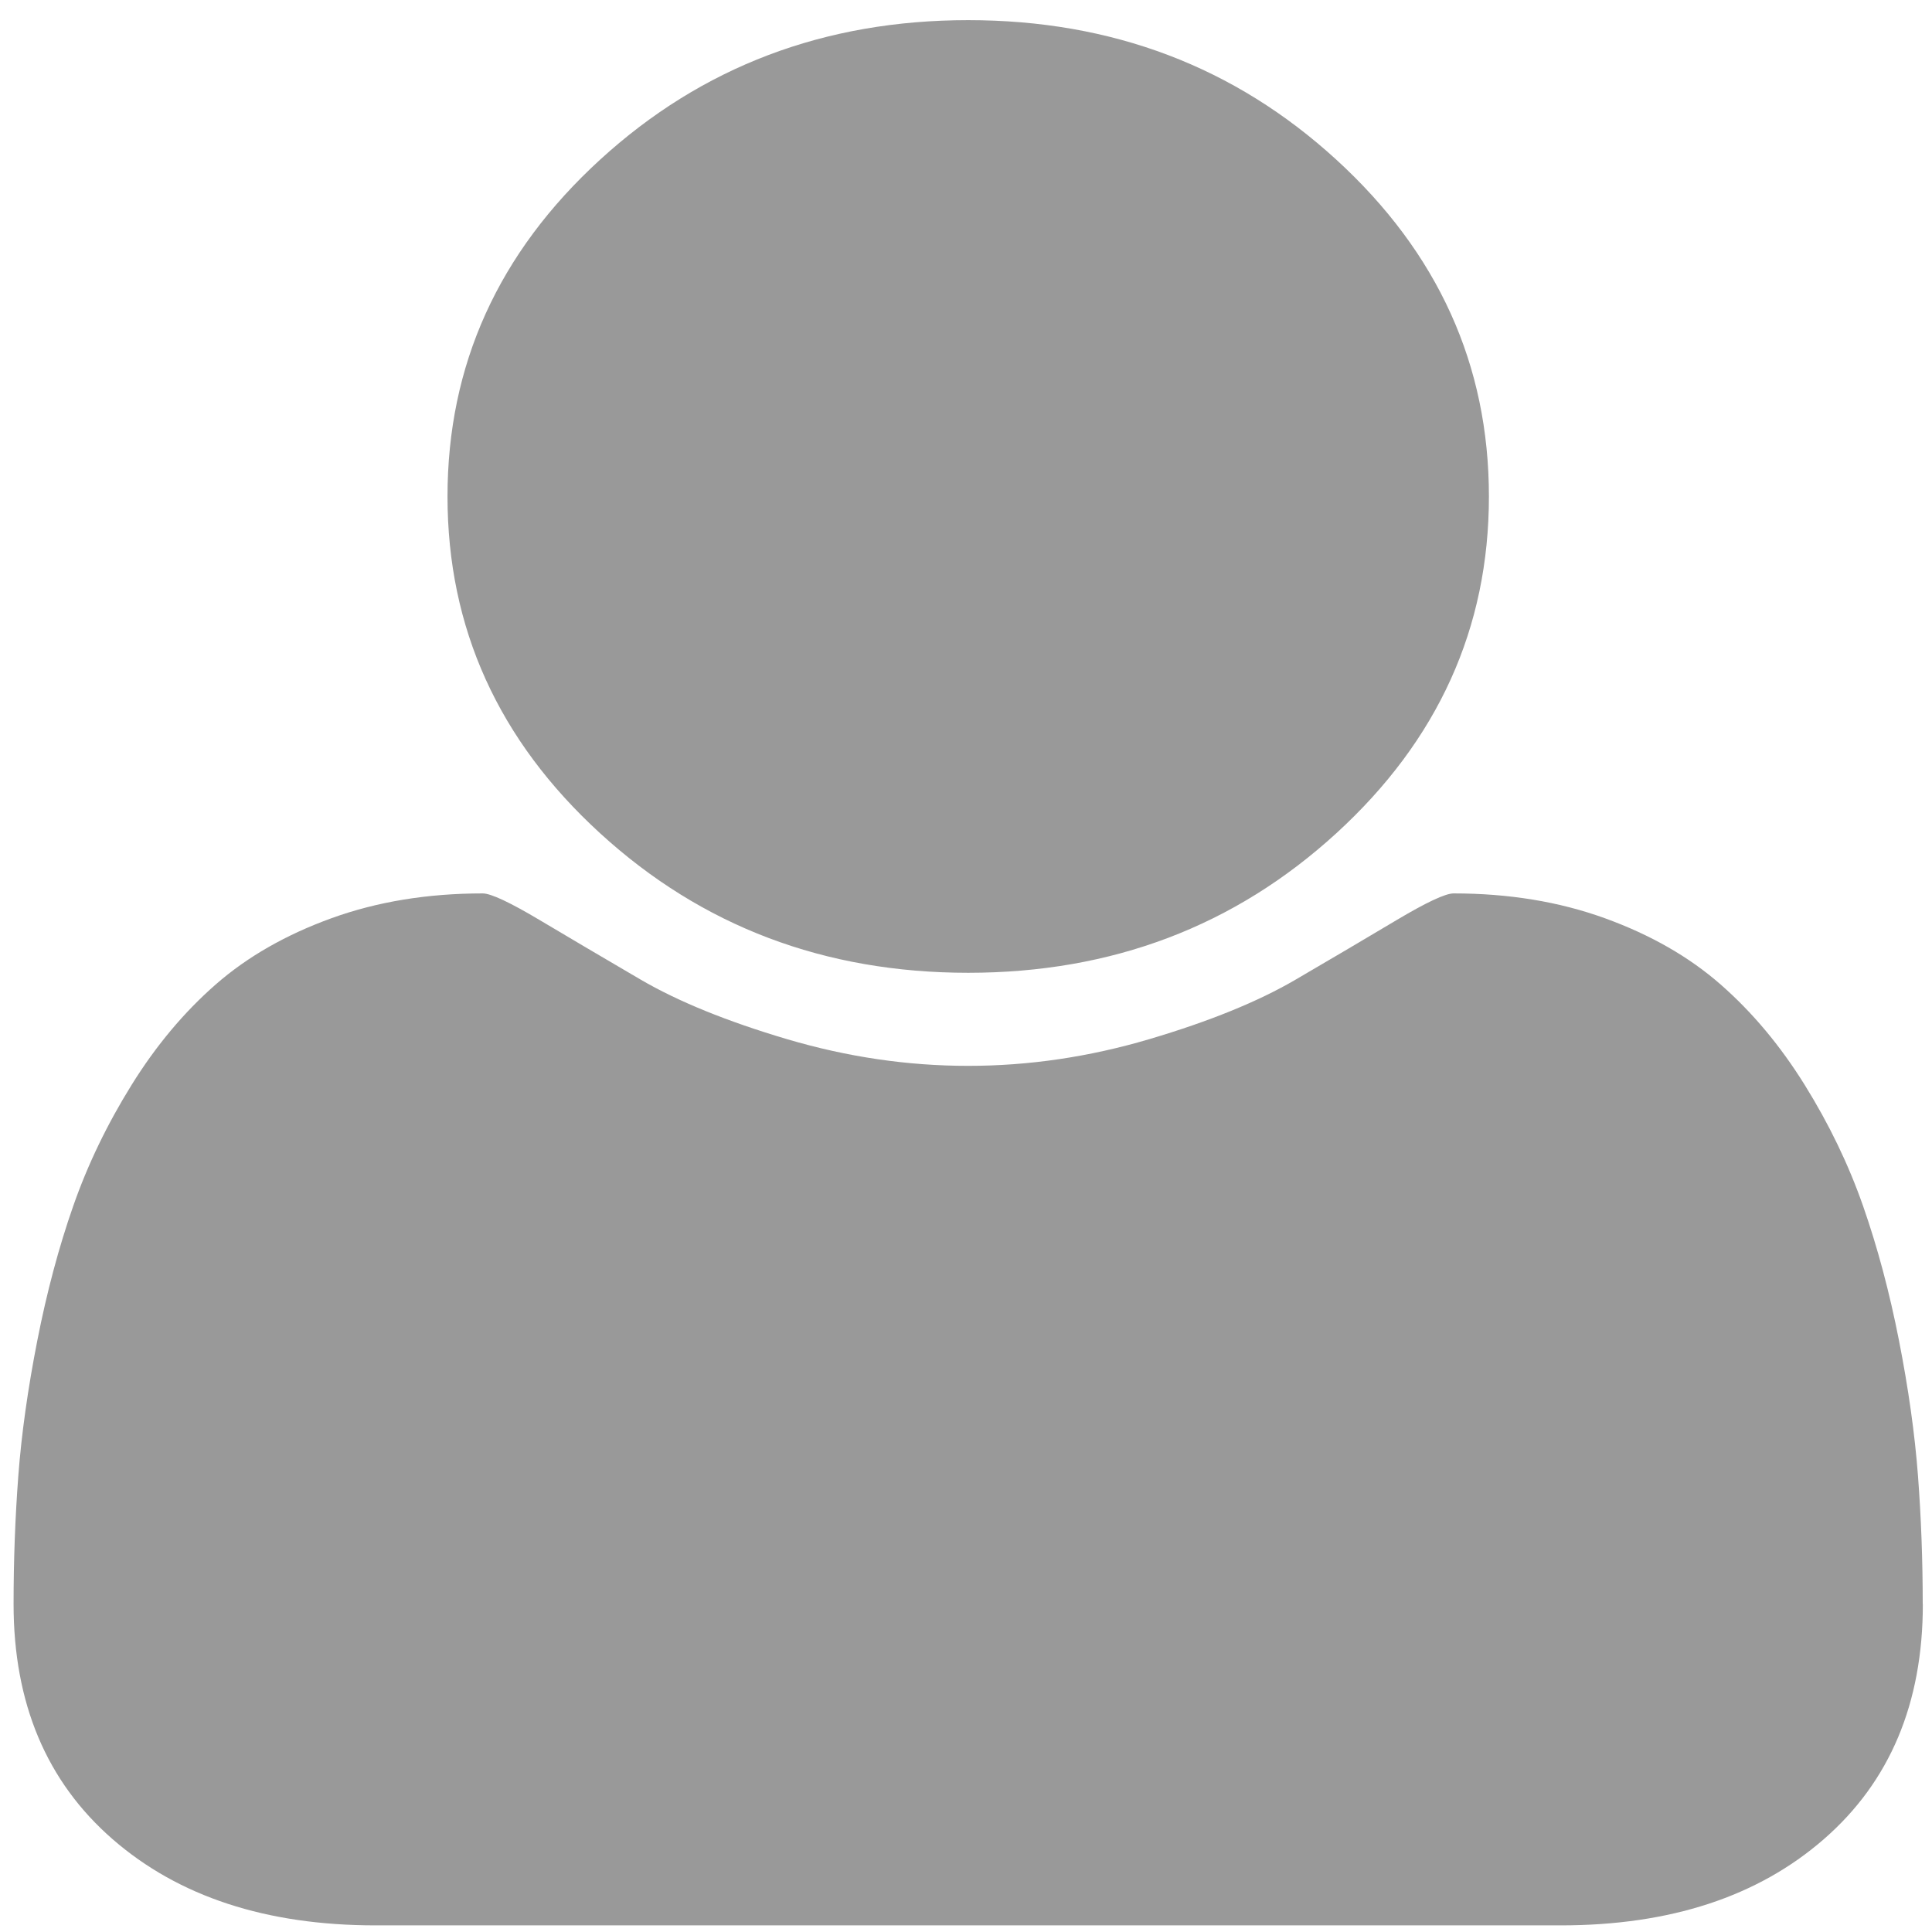
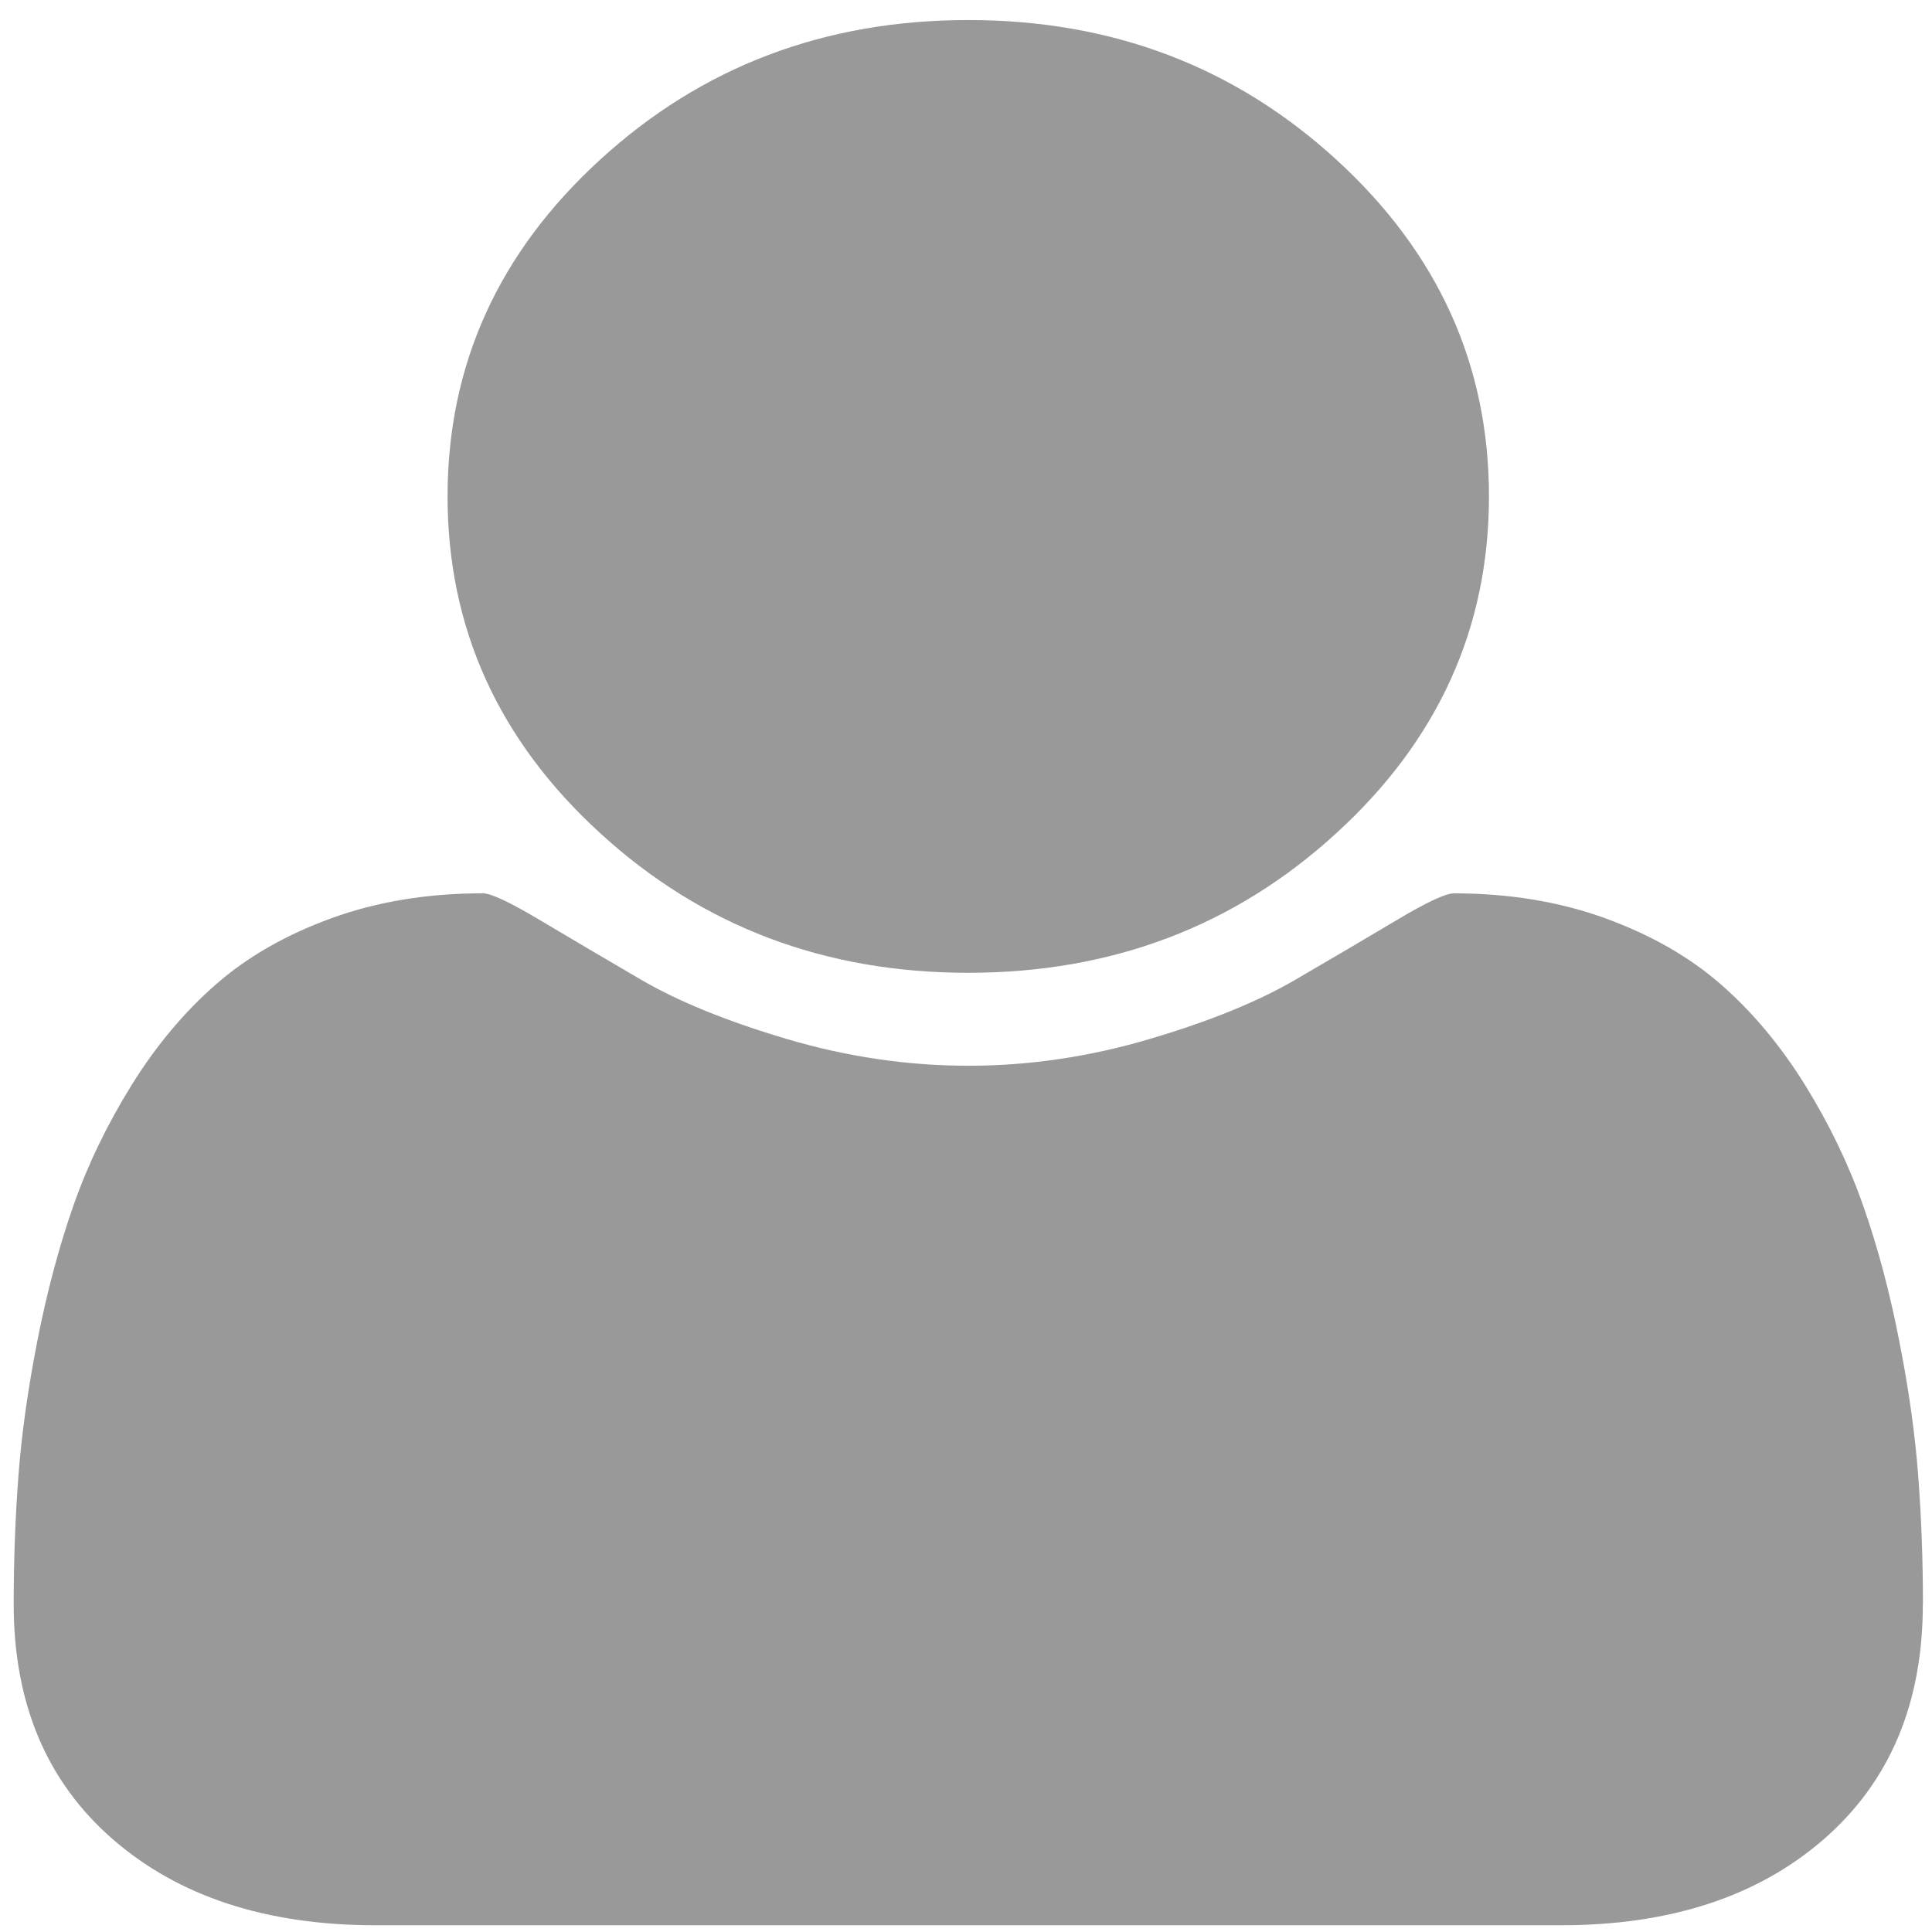
<svg xmlns="http://www.w3.org/2000/svg" width="35" height="35">
-   <path d="M34.834 29.06q0 2.697-1.793 4.258-1.793 1.562-4.766 1.562h-21.47q-2.972 0-4.766-1.562-1.793-1.562-1.793-4.258 0-1.191.086-2.326t.344-2.449q.258-1.315.651-2.438.393-1.124 1.056-2.191.663-1.067 1.523-1.82.86-.753 2.1-1.202 1.241-.449 2.739-.449.221 0 1.032.483t1.83 1.079q1.019.595 2.653 1.079 1.634.483 3.279.483 1.646 0 3.279-.483 1.634-.483 2.653-1.079 1.019-.595 1.83-1.079.811-.483 1.032-.483 1.498 0 2.739.449 1.241.449 2.1 1.202.86.753 1.523 1.82.663 1.067 1.056 2.191.393 1.124.651 2.438.258 1.315.344 2.449.086 1.135.086 2.326zm-7.861-20.066q0 3.573-2.764 6.101t-6.669 2.528q-3.906 0-6.669-2.528-2.764-2.528-2.764-6.101t2.764-6.101q2.764-2.528 6.669-2.528 3.906 0 6.669 2.528 2.764 2.528 2.764 6.101z" fill="#999" />
+   <path d="M34.834 29.06q0 2.696-1.793 4.258-1.792 1.56-4.764 1.56H6.806q-2.972 0-4.765-1.56Q.248 31.756.248 29.06q0-1.19.086-2.326.086-1.135.344-2.45.258-1.314.65-2.438.394-1.123 1.057-2.19.664-1.068 1.523-1.82.86-.753 2.1-1.203 1.24-.45 2.74-.45.22 0 1.03.484.812.483 1.83 1.078 1.02.596 2.654 1.08 1.635.482 3.28.482 1.647 0 3.28-.483 1.634-.483 2.653-1.08 1.02-.594 1.83-1.077t1.032-.483q1.498 0 2.74.45 1.24.45 2.1 1.2.86.754 1.522 1.82.663 1.07 1.056 2.192.394 1.124.65 2.438.26 1.315.345 2.45.086 1.135.086 2.326zm-7.86-20.067q0 3.573-2.764 6.1-2.763 2.53-6.67 2.53-3.905 0-6.668-2.53-2.764-2.527-2.764-6.1 0-3.573 2.764-6.1 2.763-2.53 6.67-2.53 3.905 0 6.668 2.53 2.764 2.527 2.764 6.1z" fill="#999" />
</svg>
